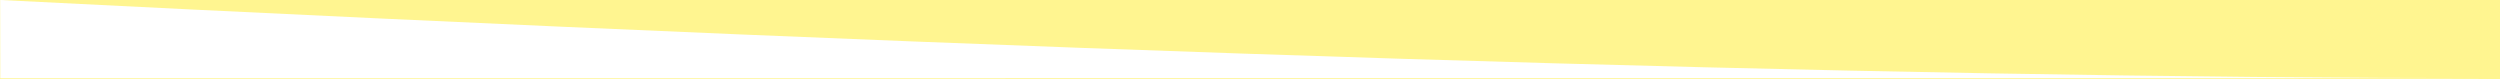
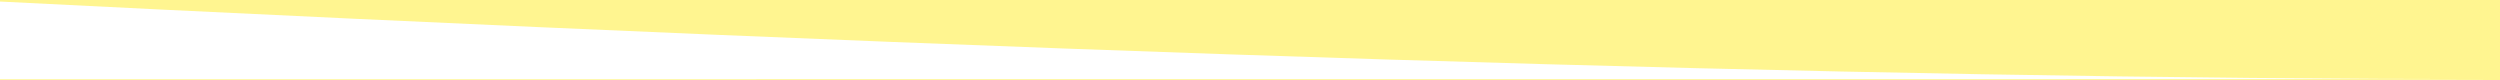
- <svg xmlns="http://www.w3.org/2000/svg" width="100%" height="100%" viewBox="0 0 800 25" version="1.1" xml:space="preserve" style="fill-rule:evenodd;clip-rule:evenodd;stroke-linejoin:round;stroke-miterlimit:2;">
+ <svg xmlns="http://www.w3.org/2000/svg" width="100%" height="100%" viewBox="10 0 790 25" version="1.1" xml:space="preserve" style="fill-rule:evenodd;clip-rule:evenodd;stroke-linejoin:round;stroke-miterlimit:2;">
  <path d="M804.221,-5.584l-812.833,-0l0,35.866l812.833,0l-0,-35.866Zm-4.038,30.594c-202.602,-0.008 -467.92,-8.165 -800.129,-25.015l0.038,25.056l800.091,-0.041Z" style="fill:#fff590;" />
</svg>
